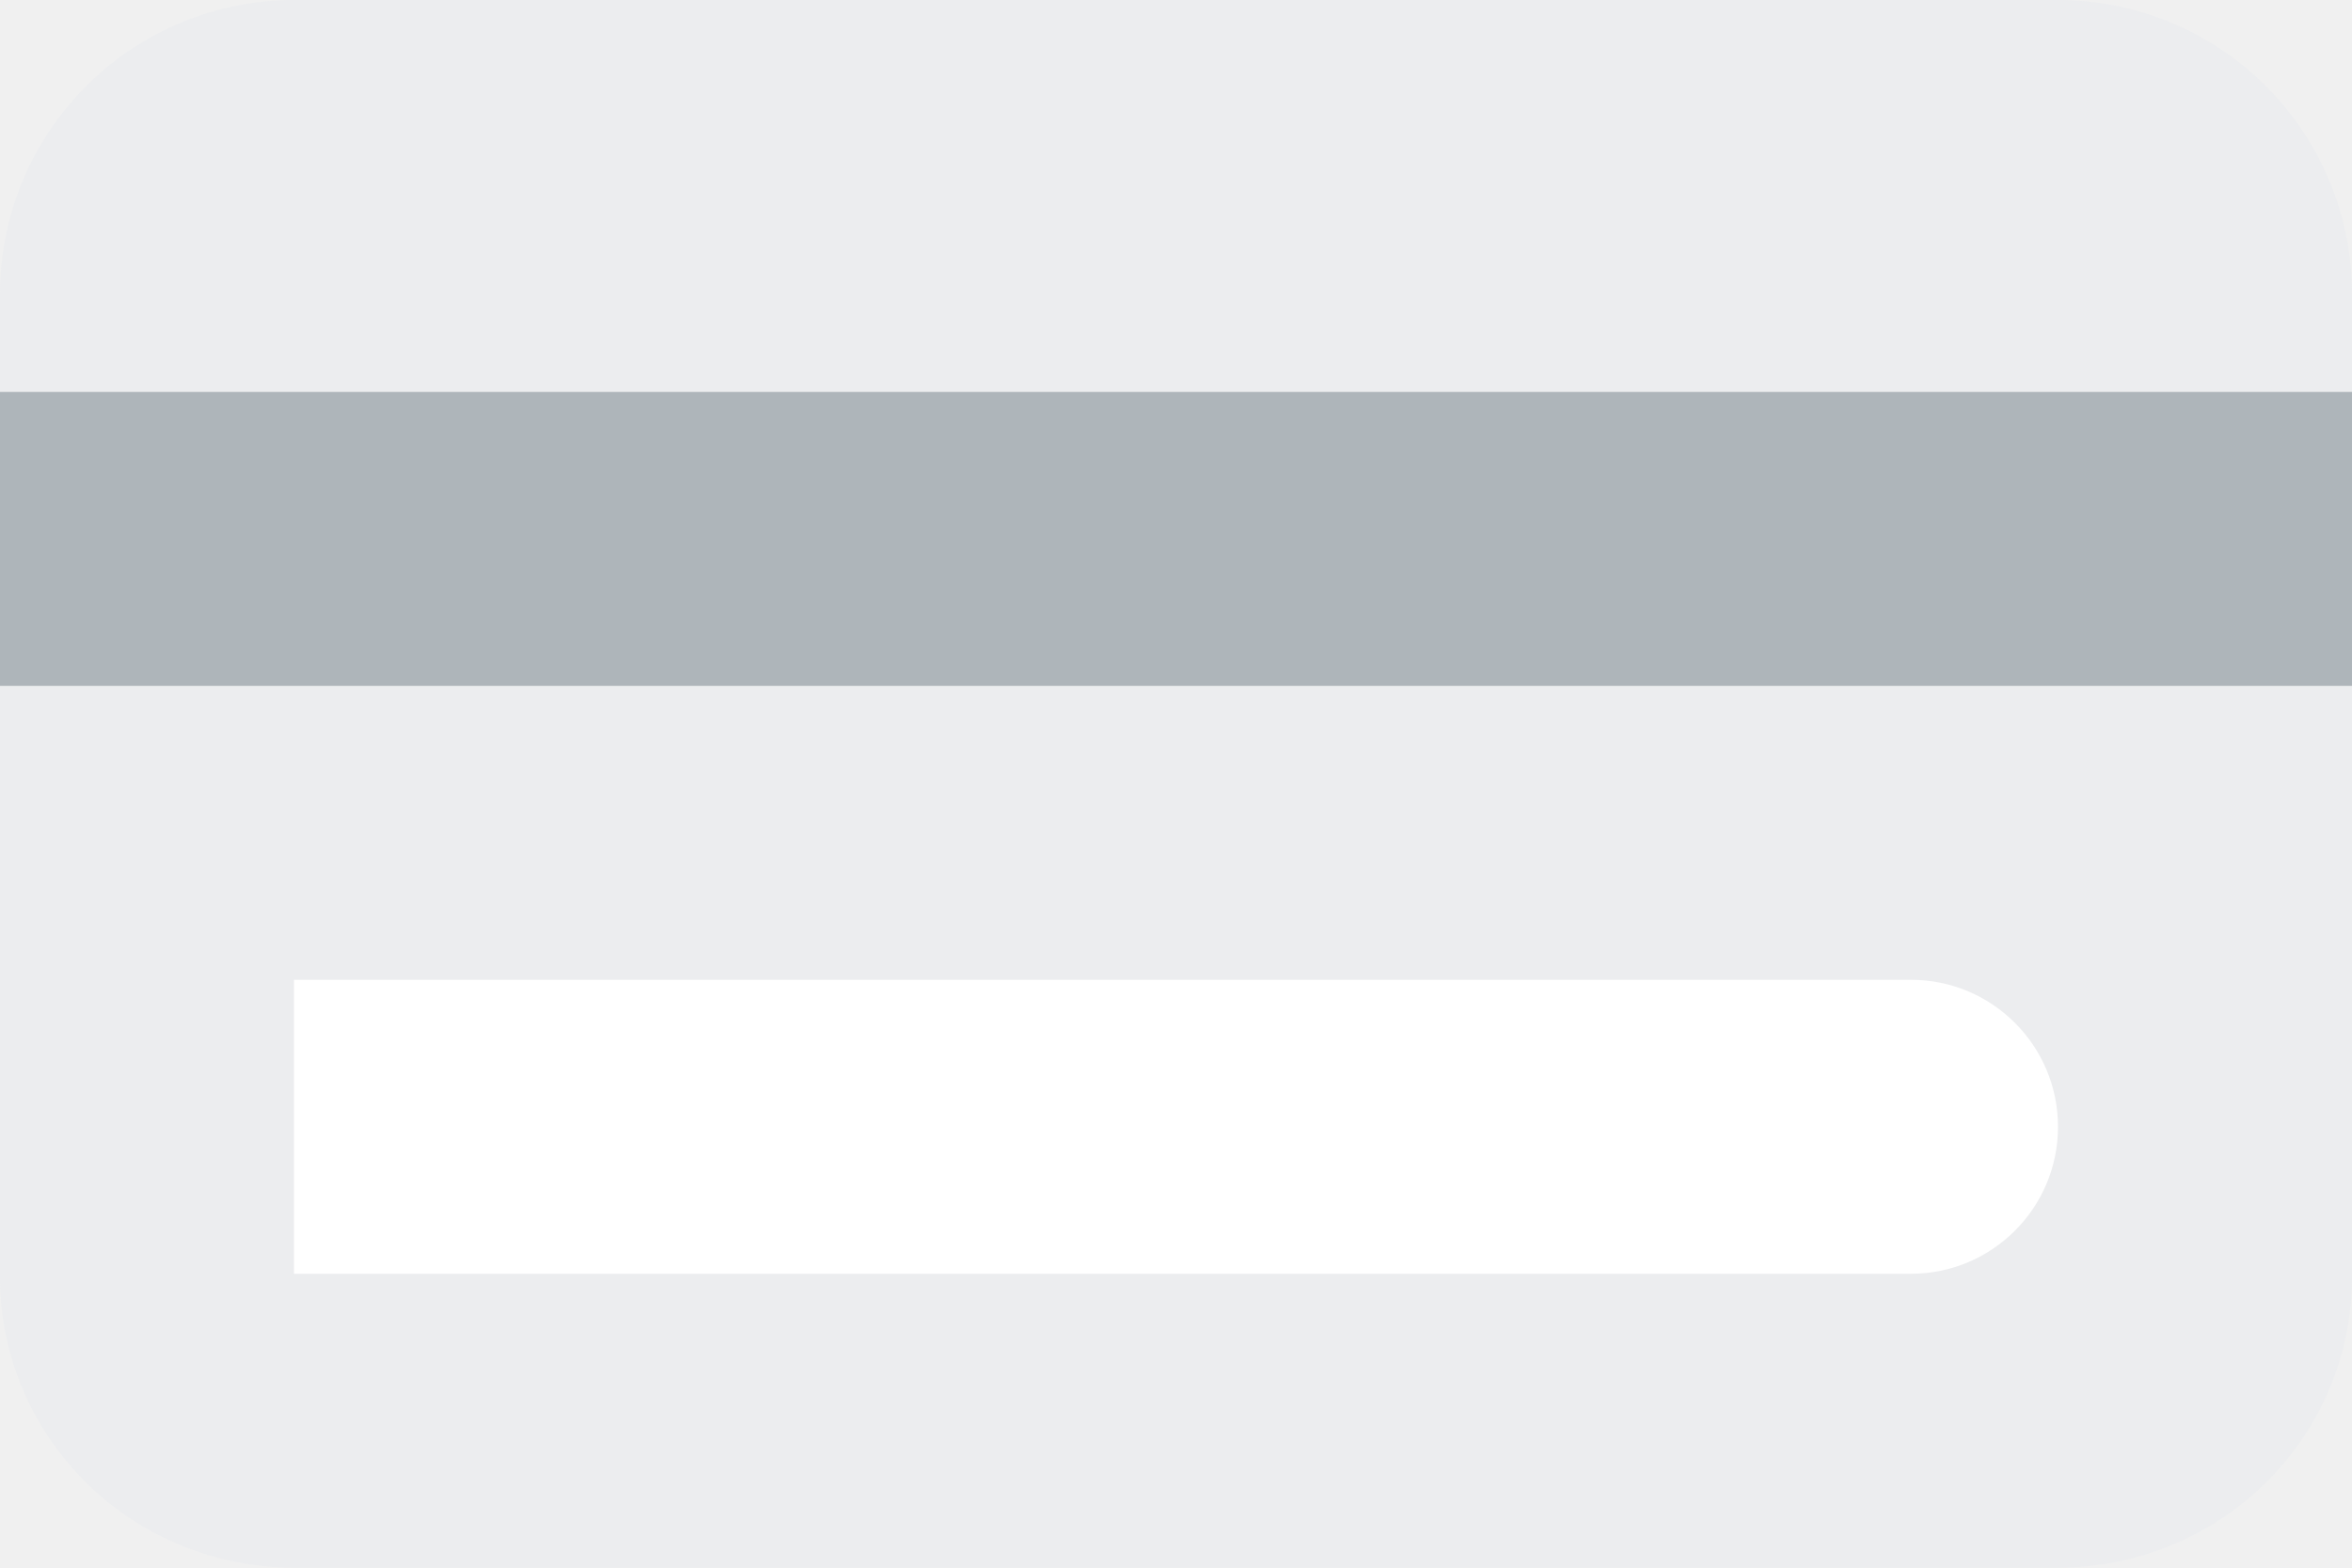
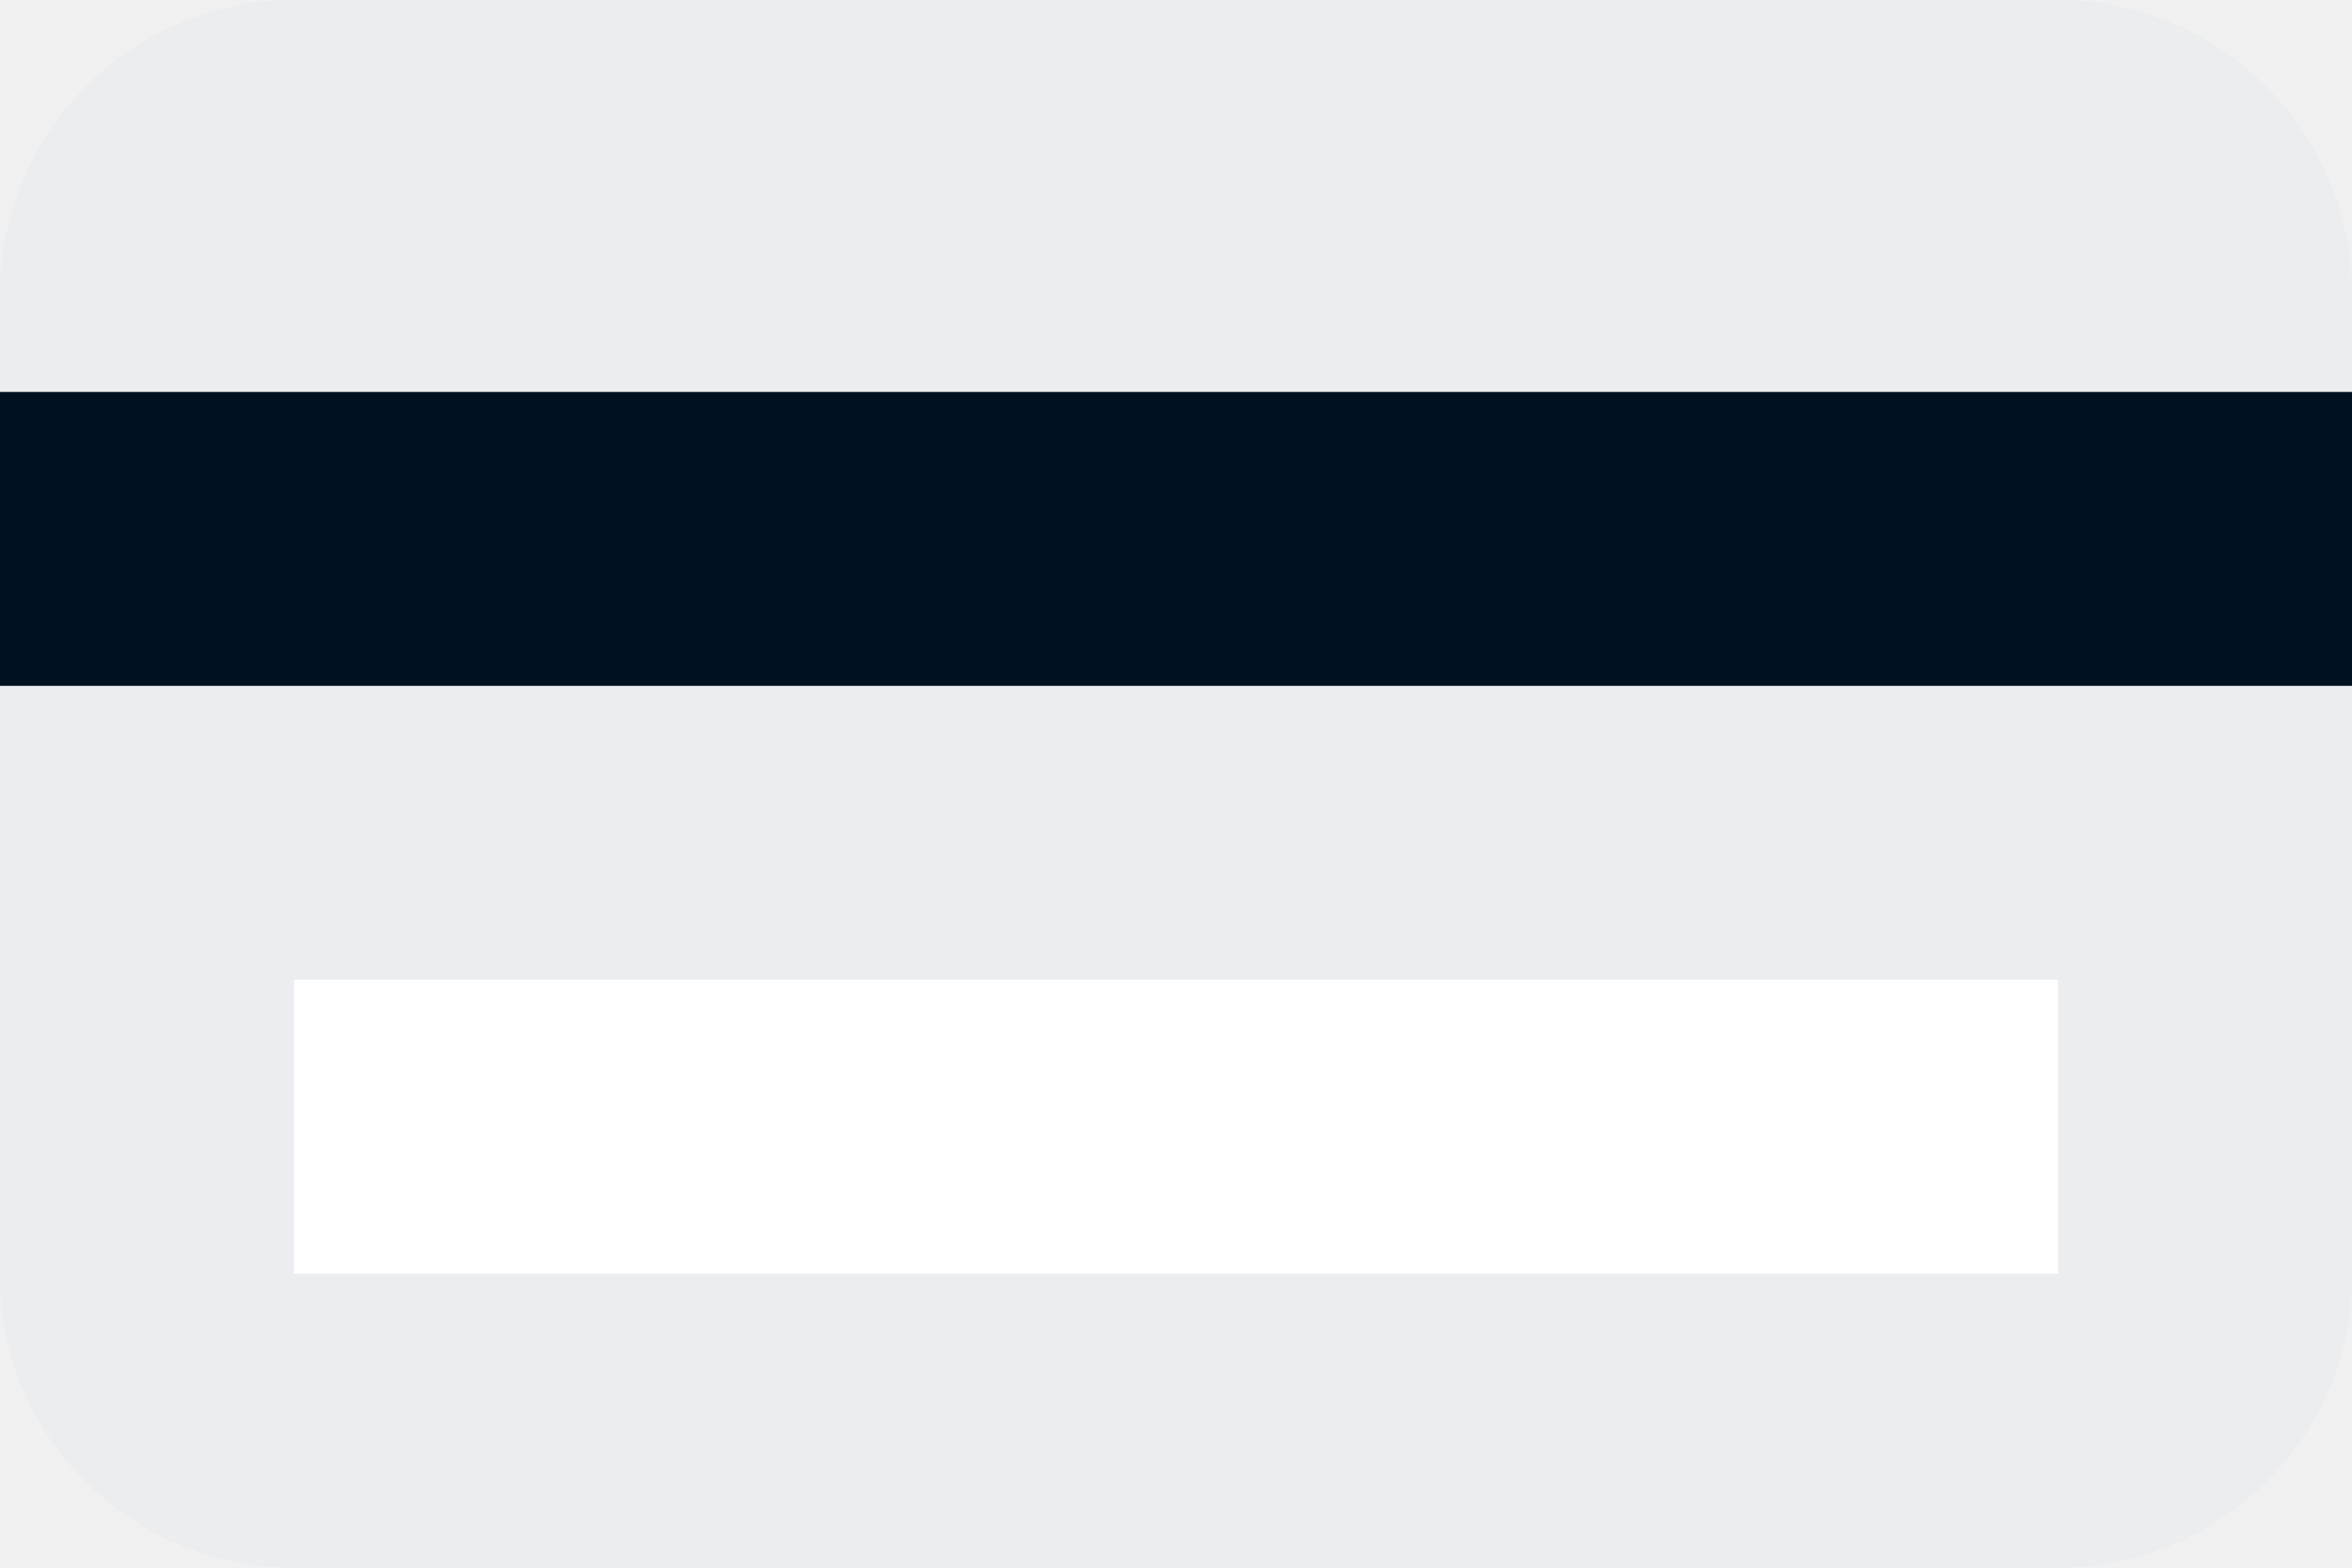
<svg xmlns="http://www.w3.org/2000/svg" width="24" height="16" viewBox="0 0 24 16" fill="none">
  <path d="M24 4V3C24 2.204 23.684 1.441 23.121 0.879C22.559 0.316 21.796 0 21 0H3C2.204 0 1.441 0.316 0.879 0.879C0.316 1.441 0 2.204 0 3V4H24Z" fill="#ECEDEF" />
  <path d="M0 7V13.037C0 13.823 0.316 14.576 0.879 15.132C1.441 15.688 2.204 16 3 16H21C21.796 16 22.559 15.688 23.121 15.132C23.684 14.576 24 13.823 24 13.037V7H0Z" fill="#ECEDEF" />
-   <path d="M0 4H24V7H0V4Z" fill="#AEB5BA" />
-   <path d="M3 10H19.5C20.328 10 21 10.672 21 11.5C21 12.328 20.328 13 19.5 13H3V10Z" fill="#FFFFFF" />
+   <rect y="4" width="24" height="3" fill="#001222" />
+   <path d="M3 10H21V13H3V10Z" fill="white" />
</svg>
